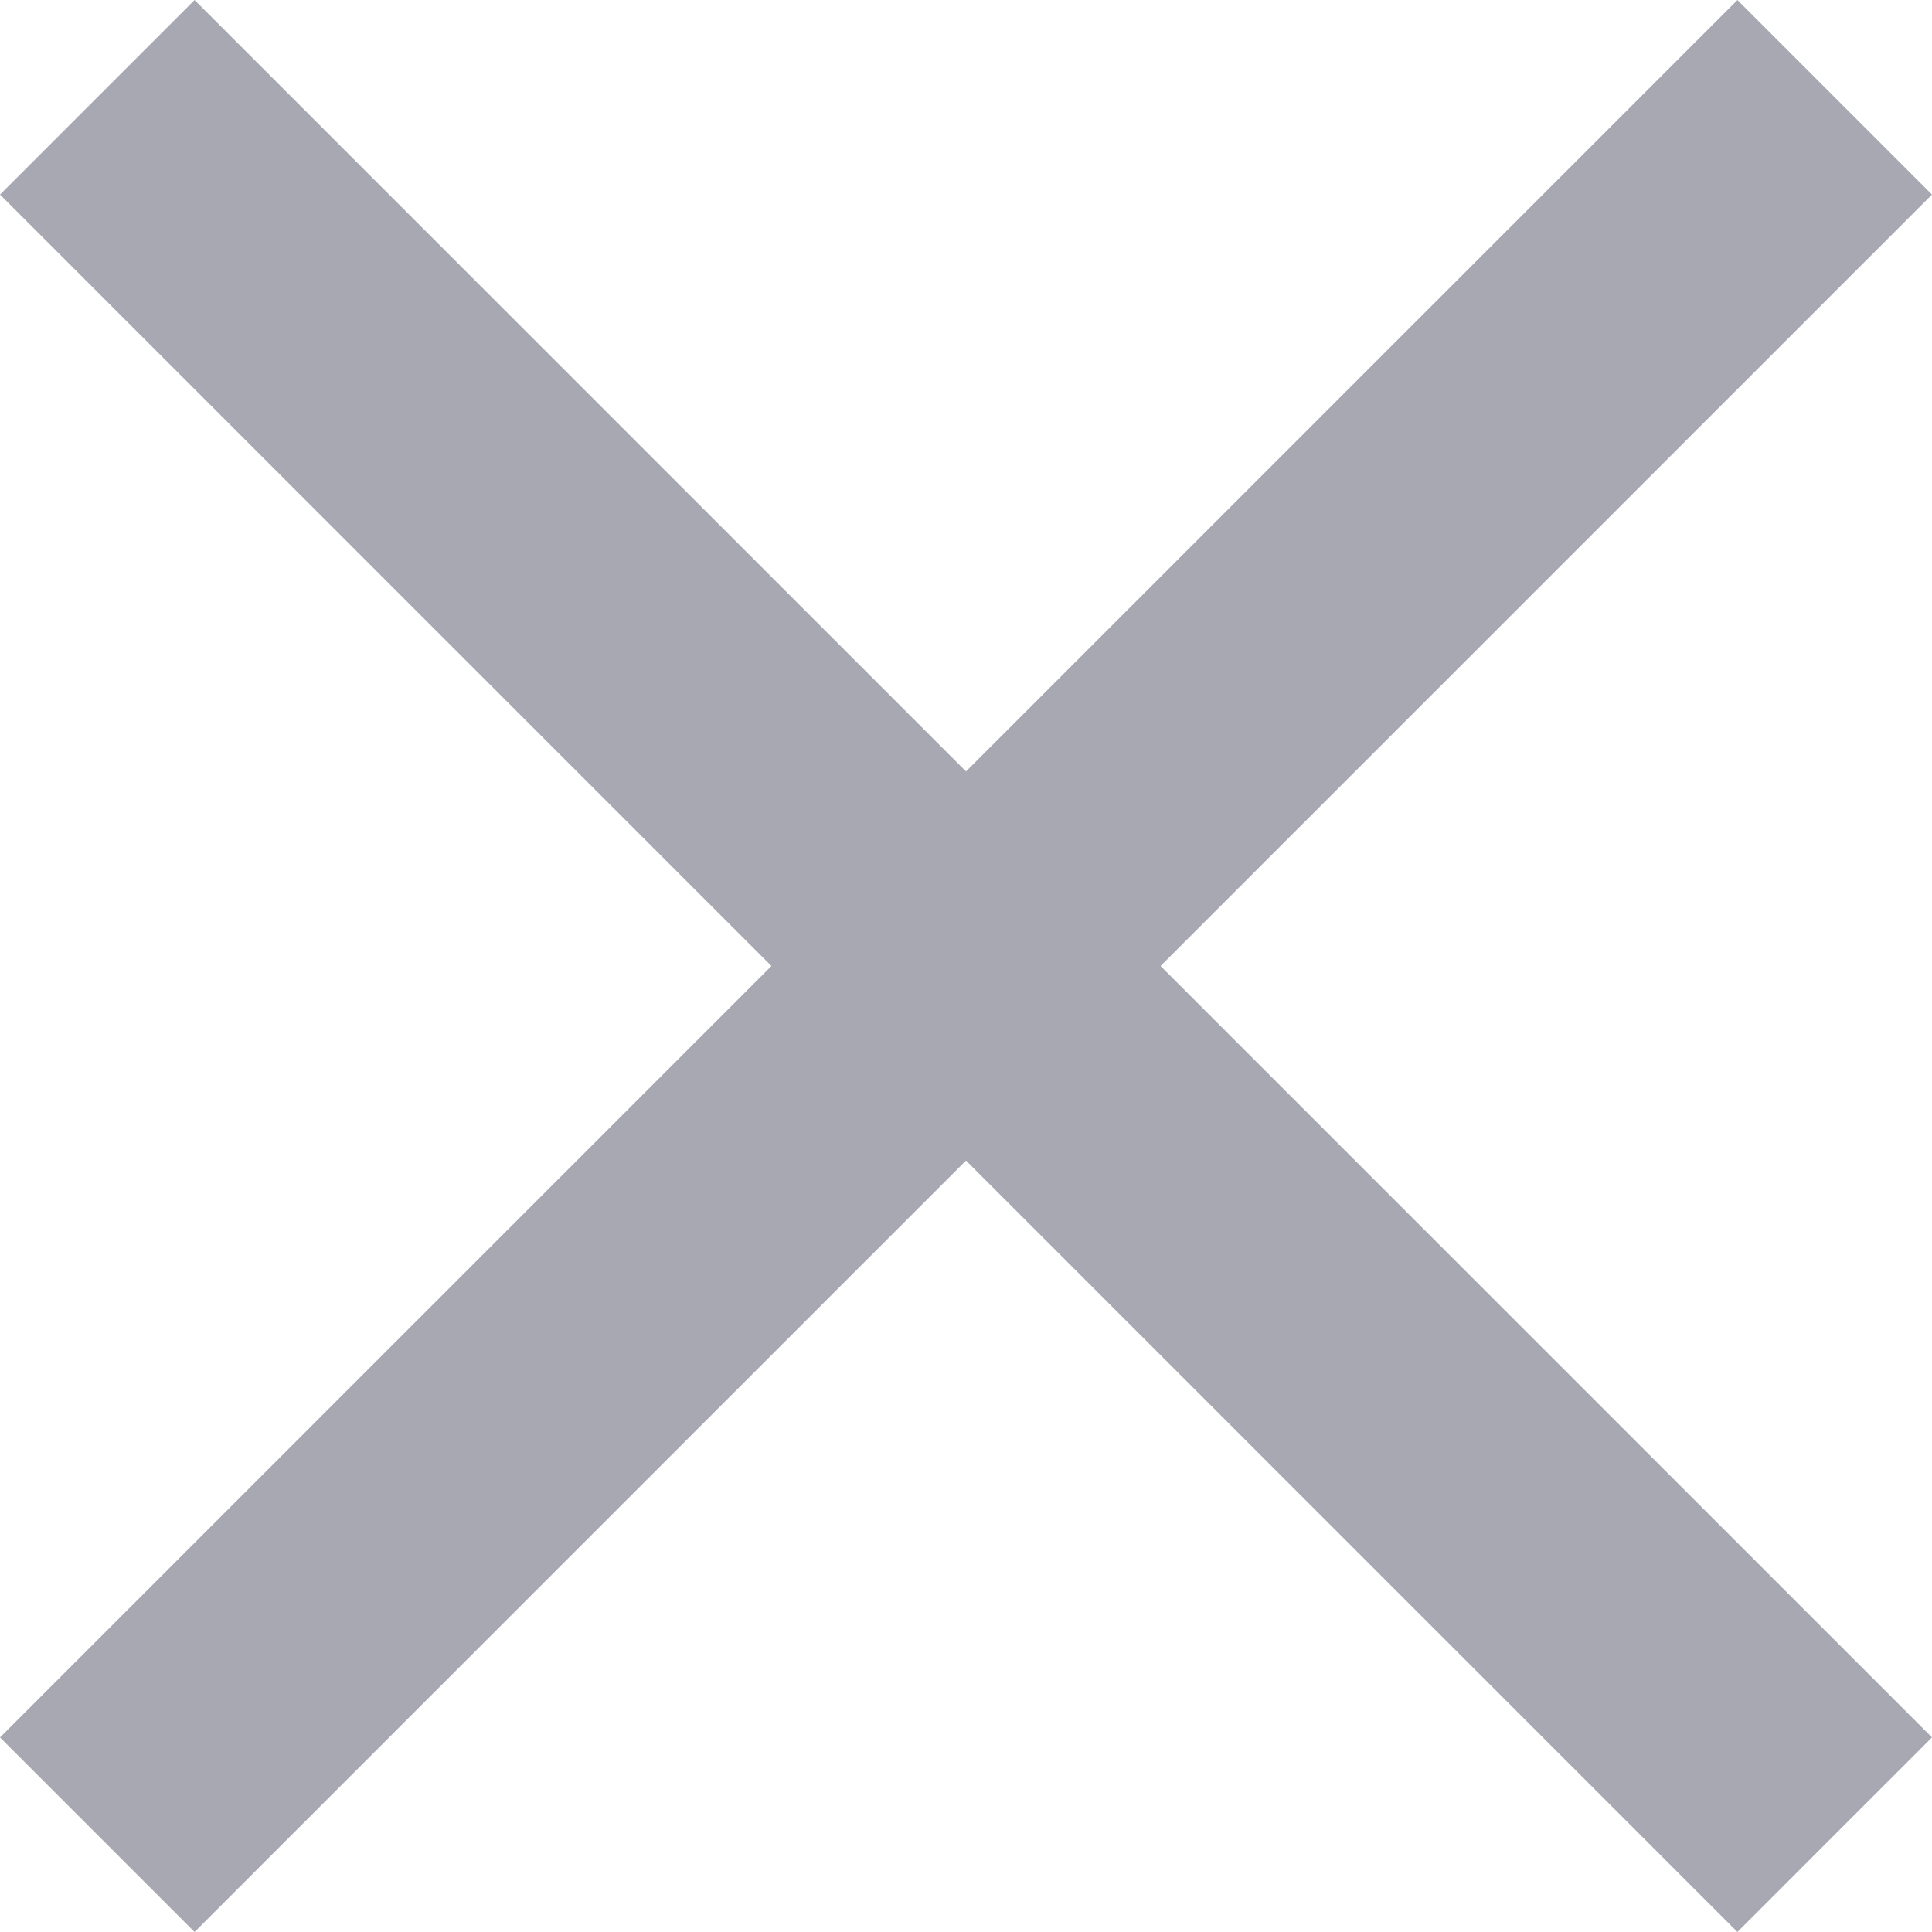
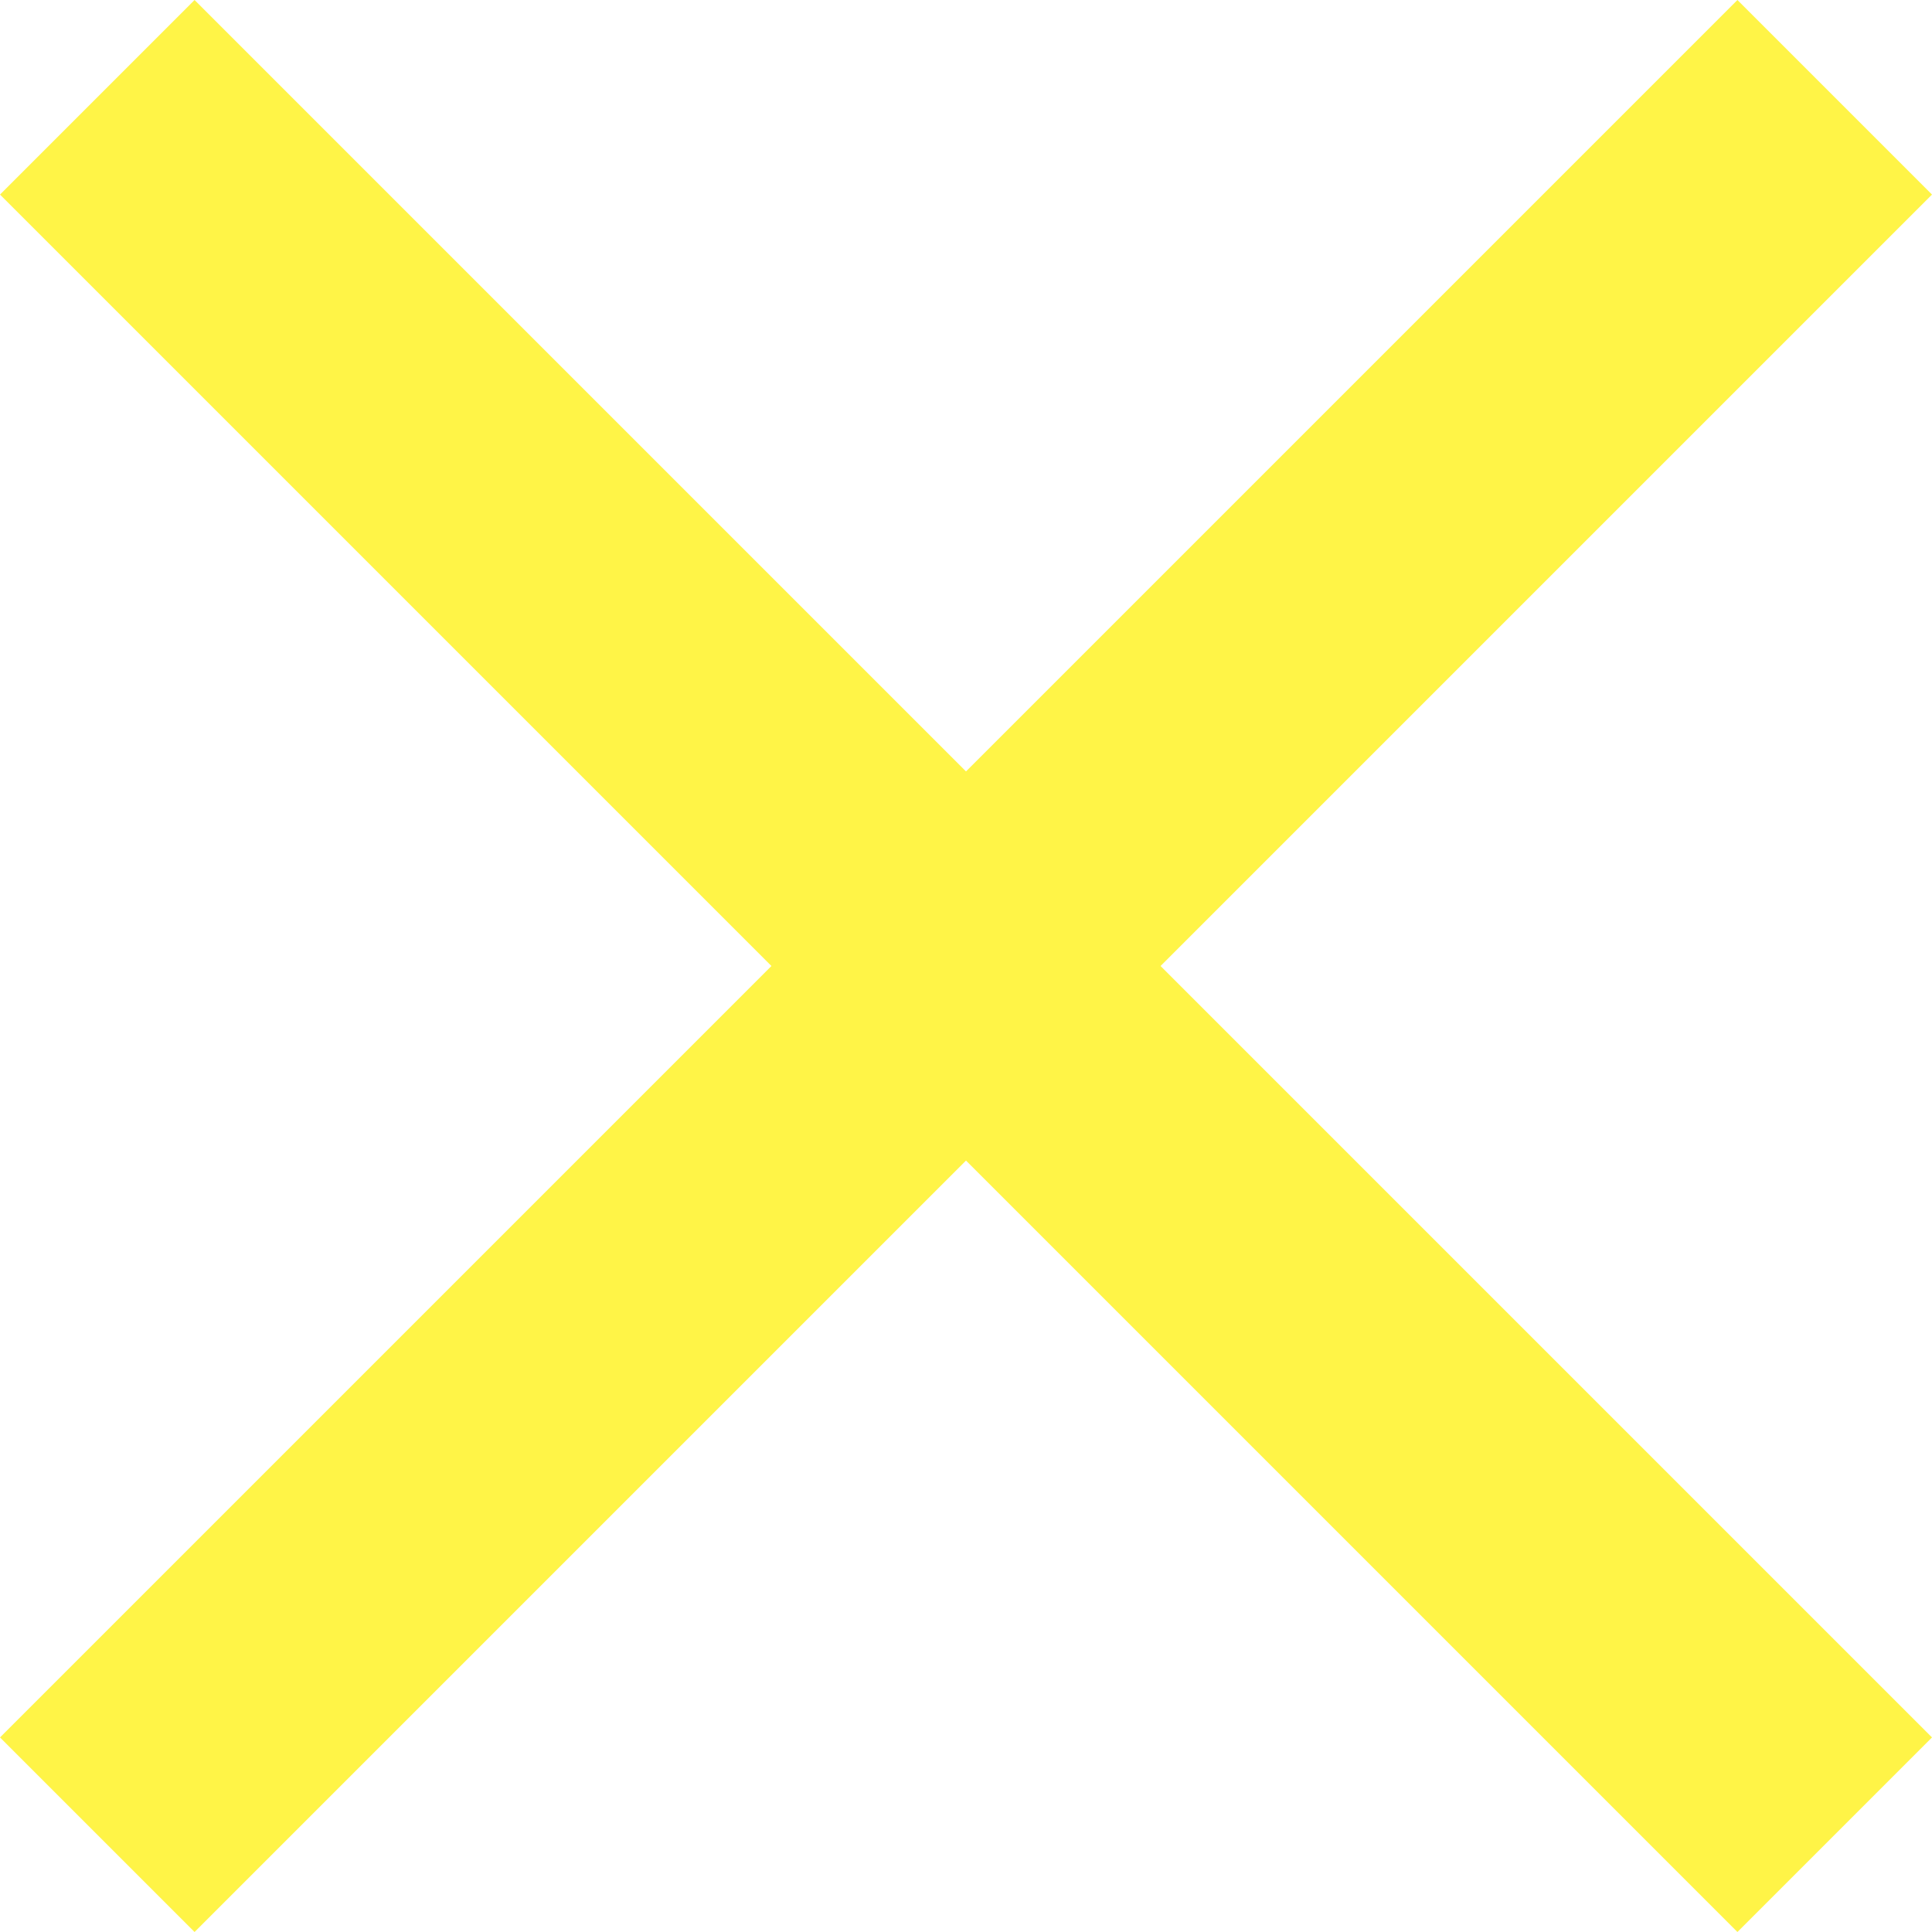
<svg xmlns="http://www.w3.org/2000/svg" width="14" height="14" viewBox="0 0 14 14" fill="none">
-   <path d="M14 1.41L12.59 0L7 5.59L1.41 0L0 1.41L5.59 7L0 12.59L1.41 14L7 8.41L12.59 14L14 12.59L8.41 7L14 1.41Z" fill="#A8A8B3" />
+   <path d="M14 1.41L12.59 0L7 5.59L1.41 0L0 1.41L5.59 7L0 12.59L1.41 14L7 8.41L12.59 14L14 12.59L8.41 7L14 1.41Z" fill="#FFF447" />
</svg>
